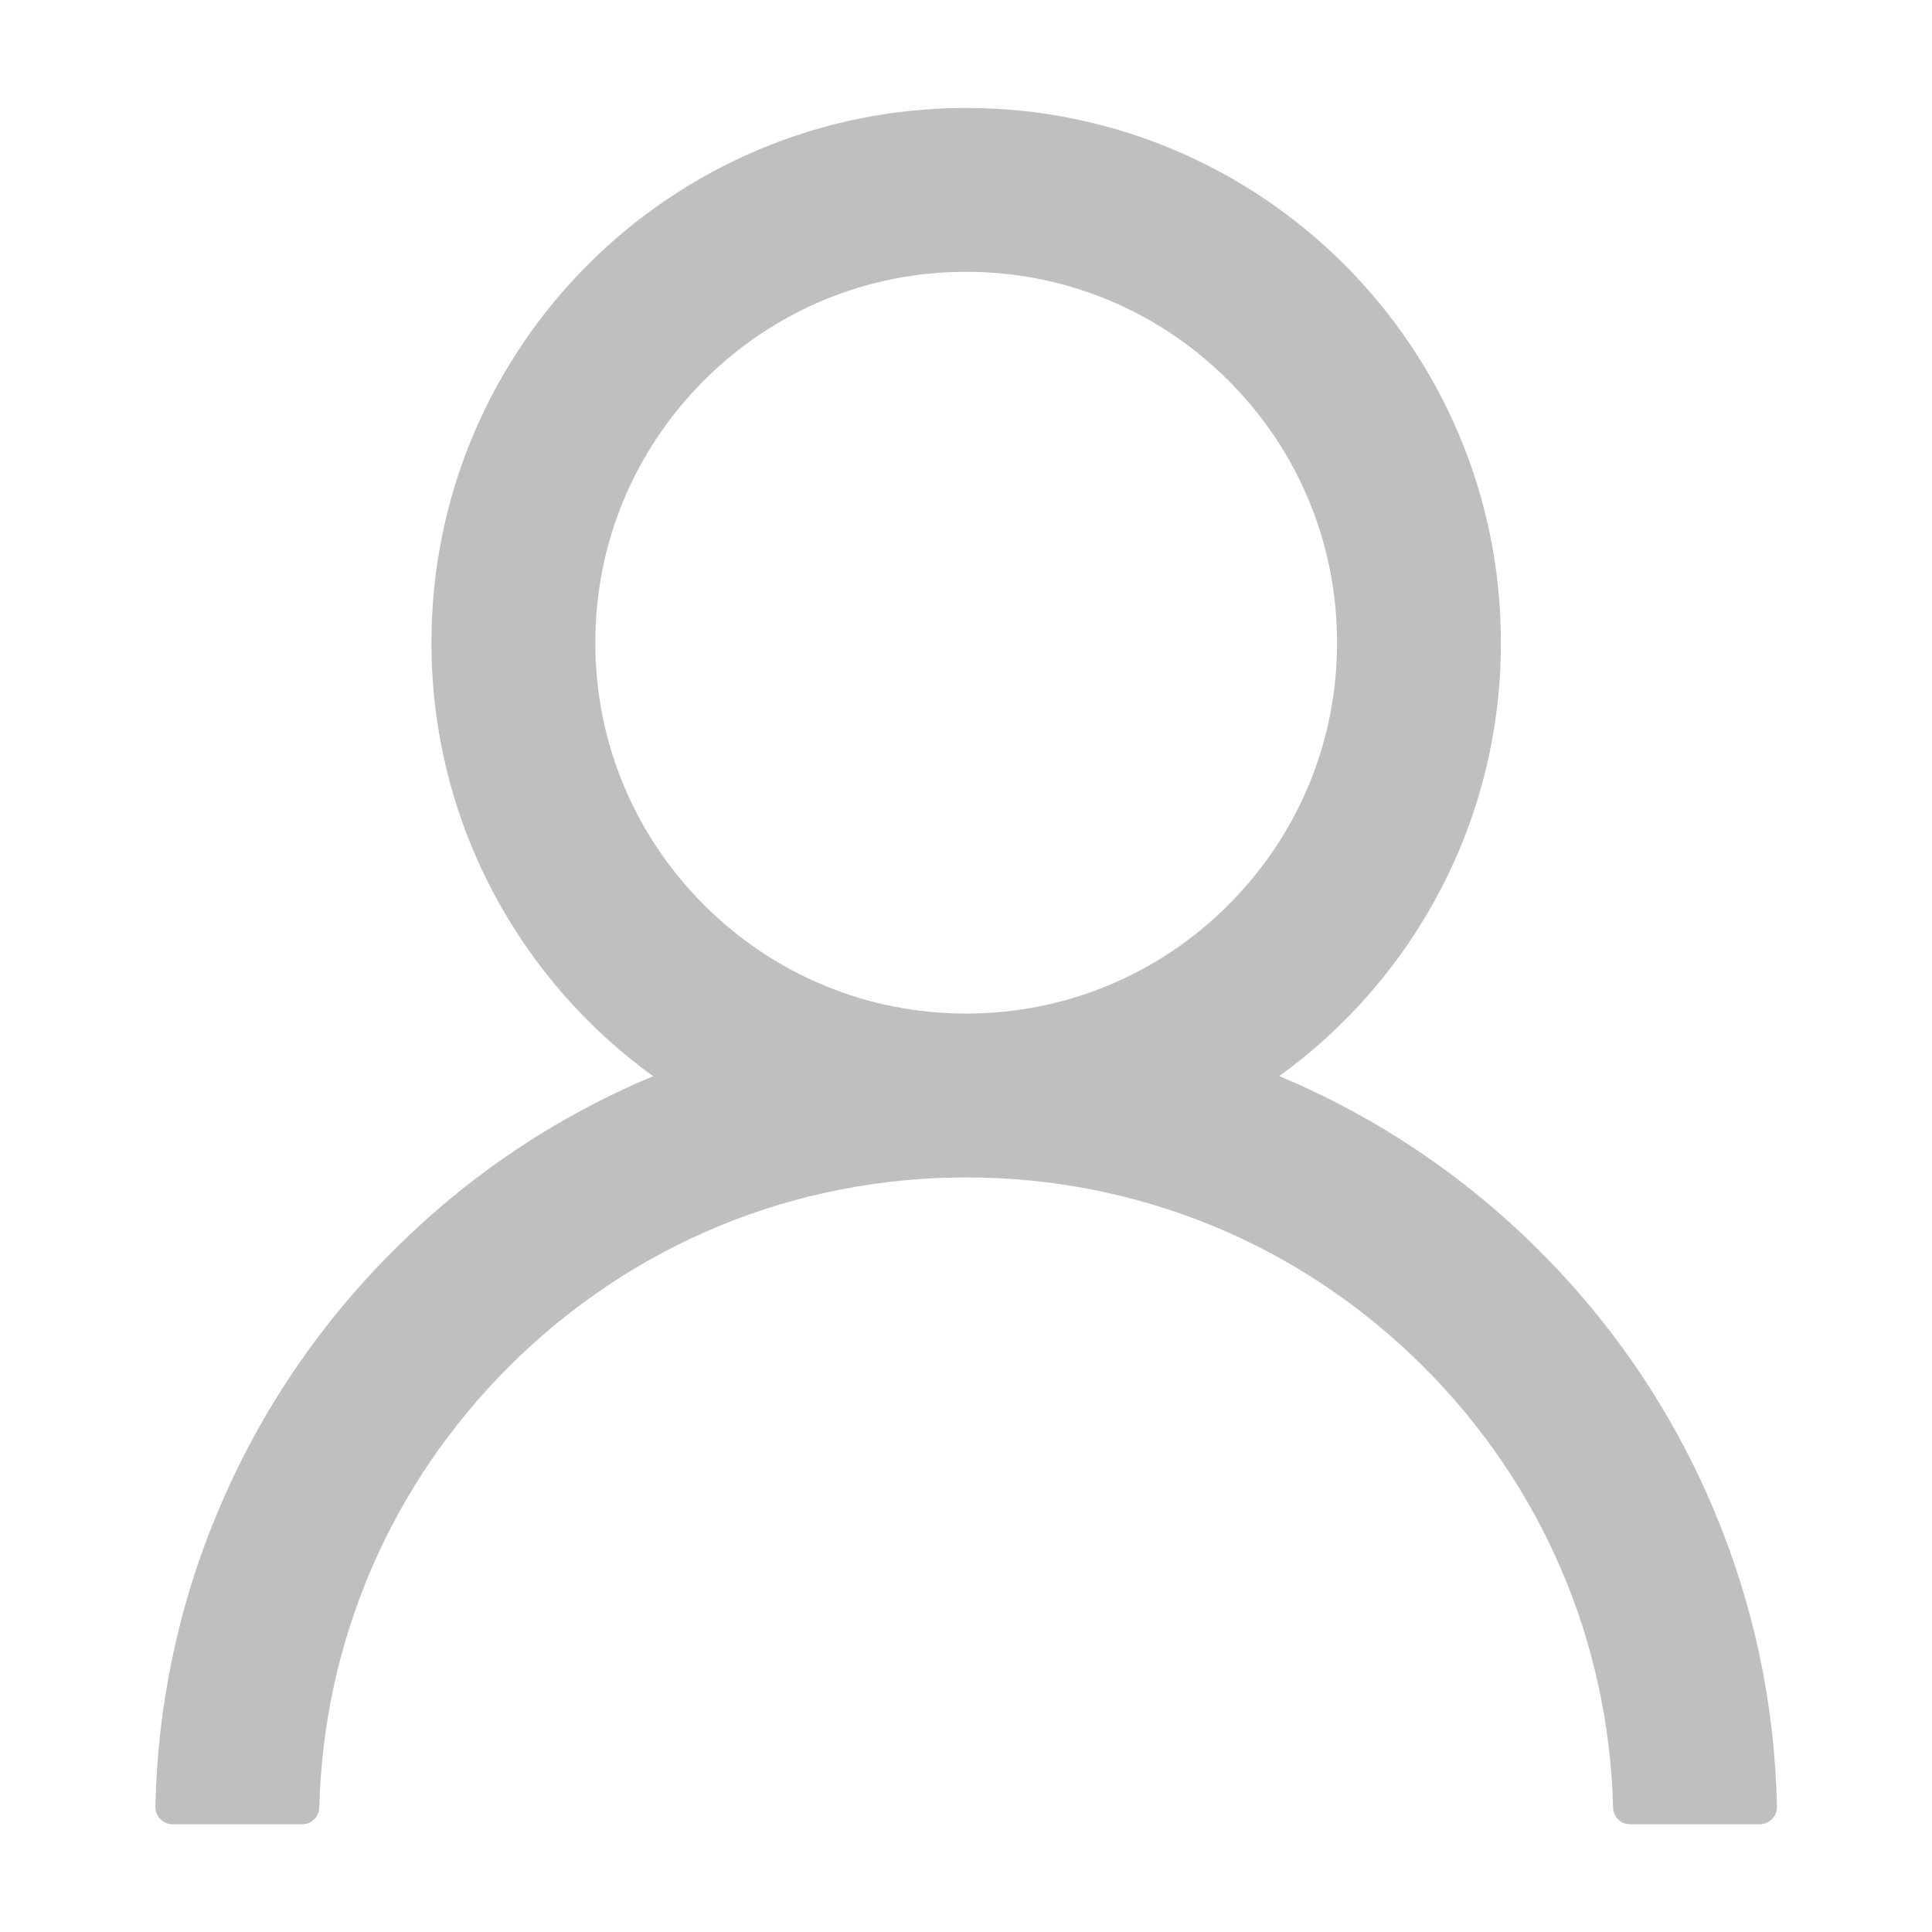
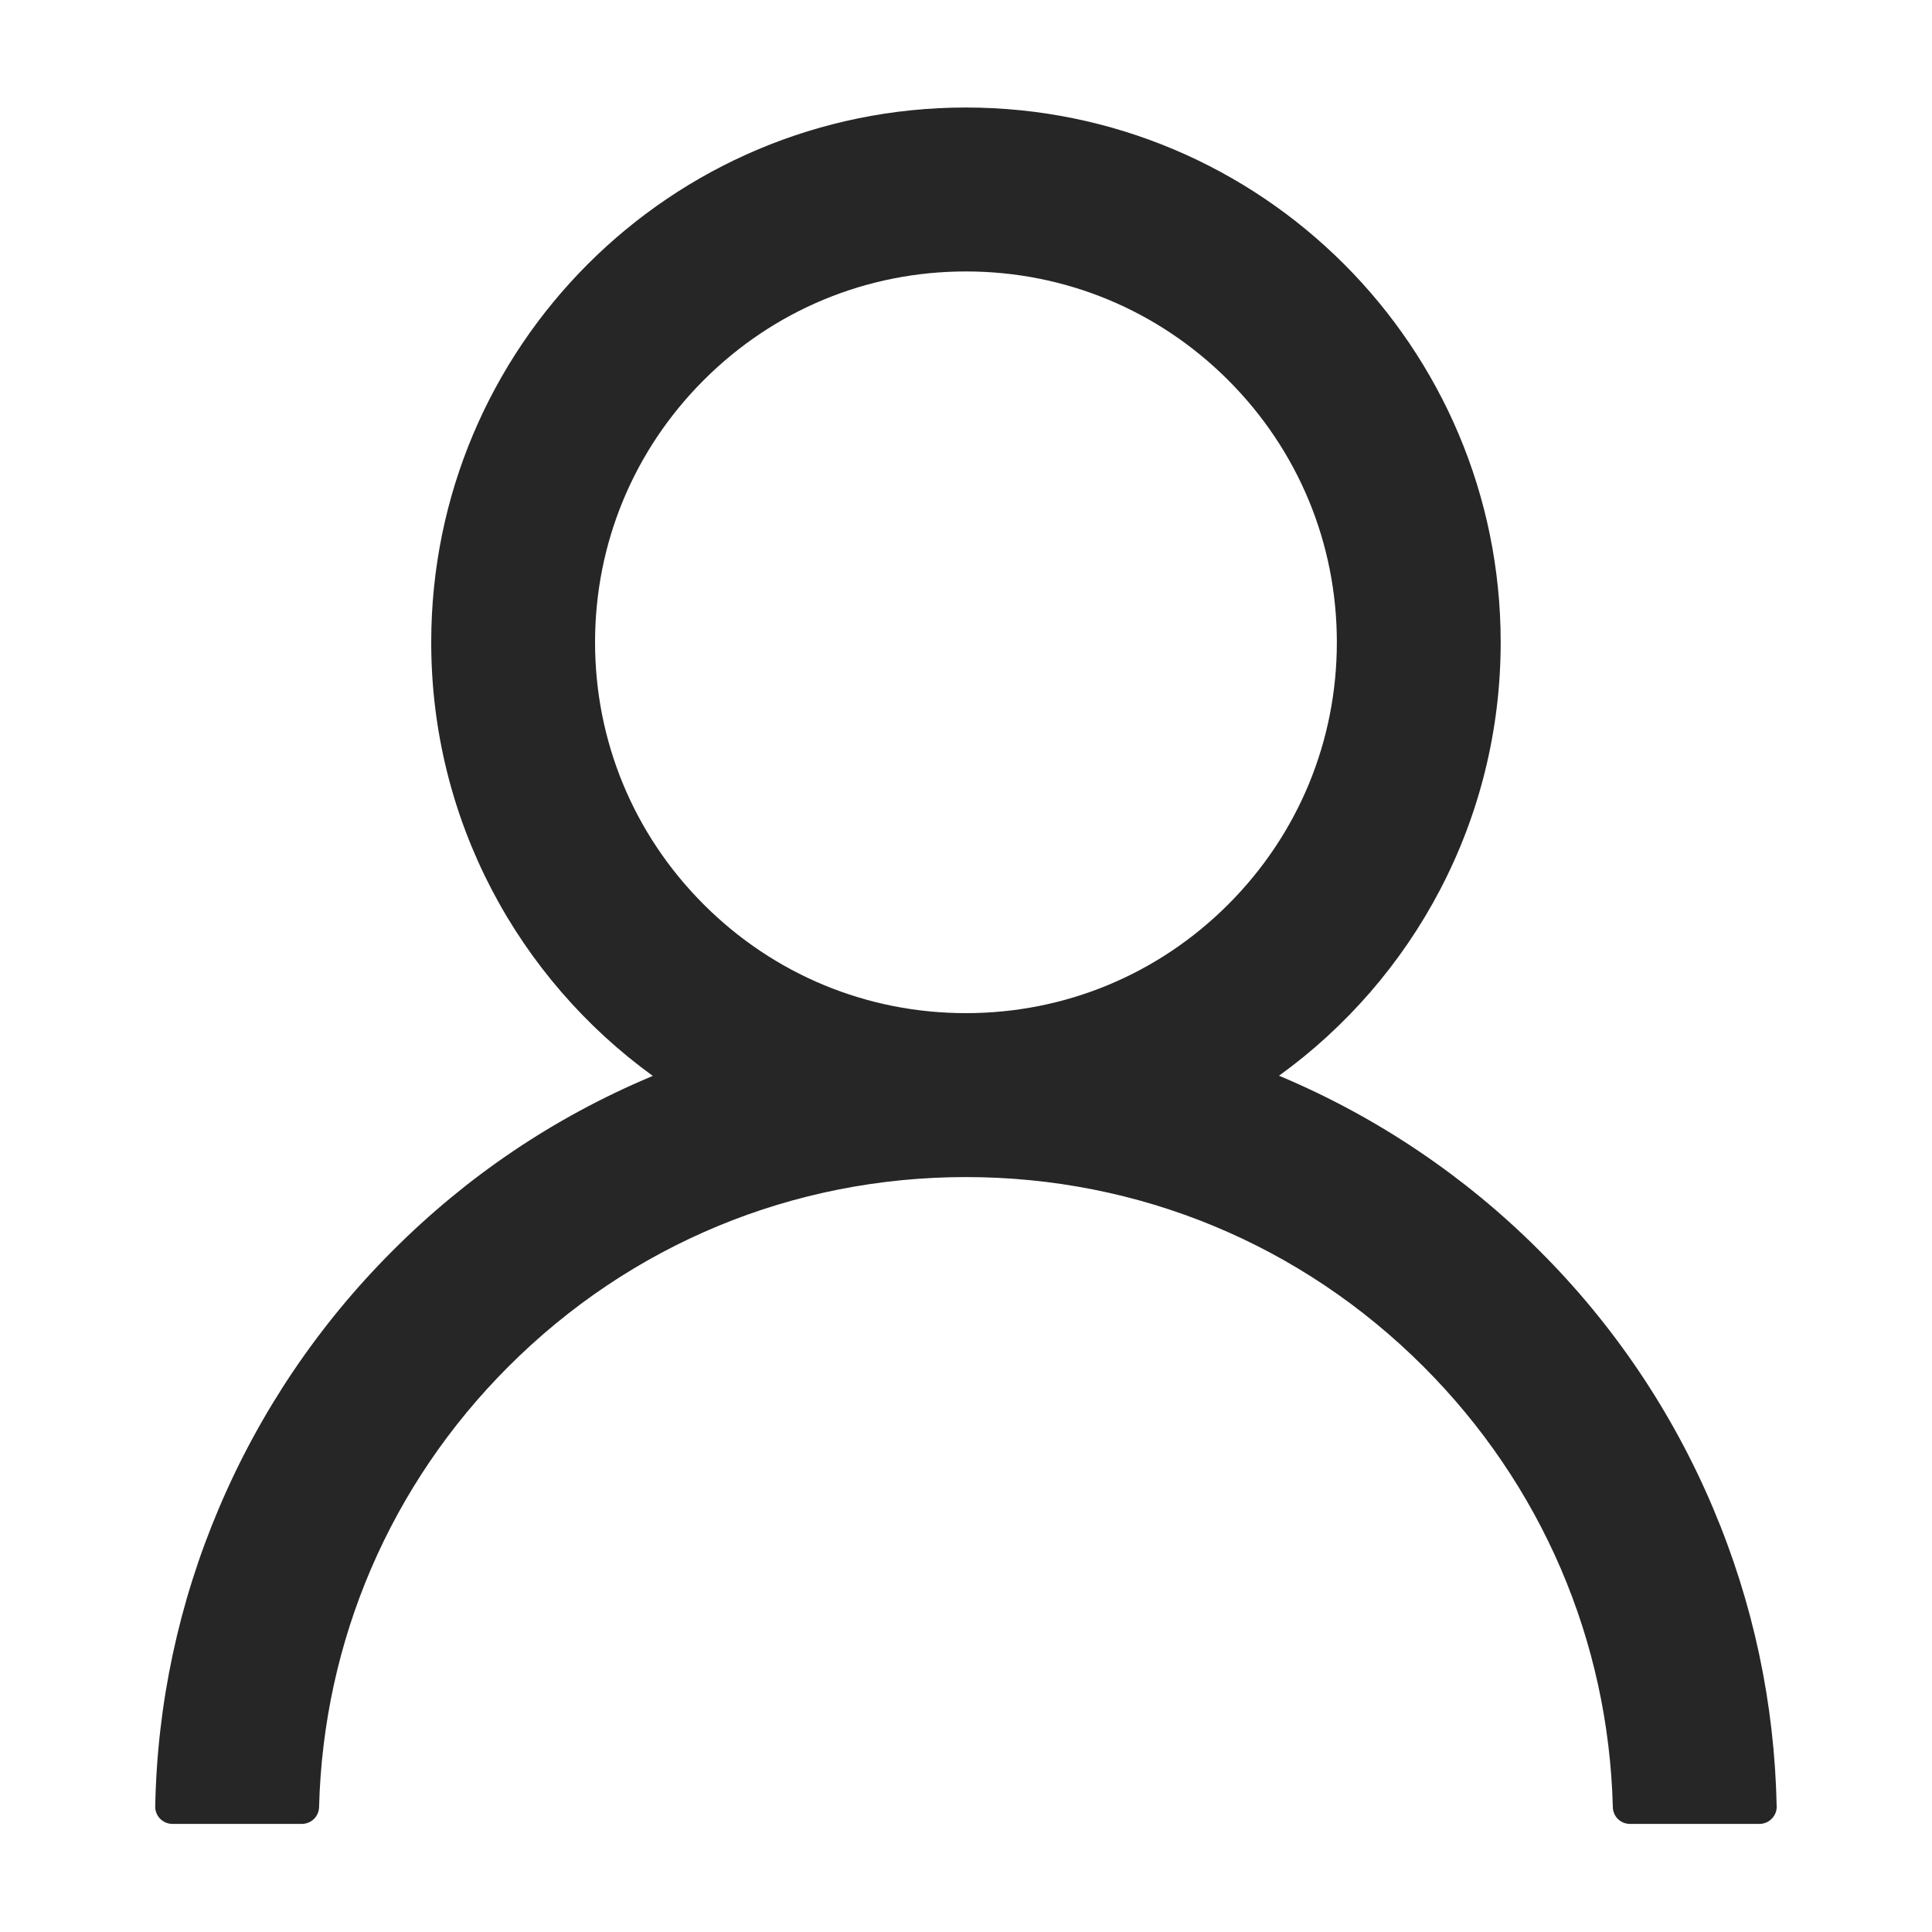
- <svg xmlns="http://www.w3.org/2000/svg" width="16" height="16" viewBox="0 0 16 16" fill="none">
-   <path d="M14.189 12.494C13.852 11.696 13.363 10.971 12.75 10.36C12.138 9.747 11.413 9.258 10.616 8.921C10.609 8.917 10.601 8.915 10.594 8.912C11.707 8.108 12.43 6.799 12.43 5.322C12.43 2.876 10.448 0.894 8.001 0.894C5.555 0.894 3.573 2.876 3.573 5.322C3.573 6.799 4.296 8.108 5.409 8.913C5.401 8.917 5.394 8.919 5.387 8.922C4.587 9.26 3.869 9.744 3.253 10.362C2.64 10.973 2.151 11.698 1.814 12.496C1.482 13.276 1.304 14.114 1.287 14.962C1.287 14.981 1.29 15 1.297 15.017C1.304 15.035 1.314 15.051 1.328 15.065C1.341 15.079 1.357 15.089 1.375 15.097C1.392 15.104 1.411 15.108 1.43 15.108H2.501C2.58 15.108 2.643 15.046 2.644 14.969C2.68 13.59 3.234 12.299 4.212 11.321C5.225 10.308 6.569 9.751 8.001 9.751C9.434 9.751 10.778 10.308 11.791 11.321C12.769 12.299 13.323 13.59 13.359 14.969C13.36 15.047 13.423 15.108 13.501 15.108H14.573C14.592 15.108 14.611 15.104 14.628 15.097C14.646 15.089 14.662 15.079 14.675 15.065C14.688 15.051 14.699 15.035 14.706 15.017C14.713 15 14.716 14.981 14.716 14.962C14.698 14.108 14.521 13.278 14.189 12.494ZM8.001 8.394C7.182 8.394 6.41 8.074 5.83 7.494C5.25 6.913 4.93 6.142 4.93 5.322C4.93 4.503 5.25 3.731 5.83 3.151C6.41 2.571 7.182 2.251 8.001 2.251C8.821 2.251 9.593 2.571 10.173 3.151C10.753 3.731 11.073 4.503 11.073 5.322C11.073 6.142 10.753 6.913 10.173 7.494C9.593 8.074 8.821 8.394 8.001 8.394Z" fill="#BFBFBF" />
+ <svg xmlns="http://www.w3.org/2000/svg" width="20" height="20" viewBox="0 0 20 20" fill="none">
+   <path d="M17.734 15.613C17.313 14.616 16.702 13.71 15.935 12.946C15.17 12.18 14.264 11.569 13.267 11.147C13.258 11.142 13.249 11.14 13.24 11.136C14.631 10.131 15.535 8.495 15.535 6.649C15.535 3.591 13.057 1.113 9.999 1.113C6.941 1.113 4.464 3.591 4.464 6.649C4.464 8.495 5.368 10.131 6.758 11.138C6.749 11.142 6.74 11.145 6.731 11.149C5.731 11.571 4.834 12.176 4.064 12.948C3.298 13.713 2.687 14.619 2.265 15.616C1.851 16.591 1.627 17.638 1.607 18.698C1.606 18.722 1.61 18.746 1.619 18.768C1.627 18.79 1.641 18.81 1.657 18.827C1.674 18.844 1.694 18.858 1.716 18.867C1.738 18.876 1.761 18.881 1.785 18.881H3.124C3.223 18.881 3.301 18.803 3.303 18.707C3.348 16.984 4.04 15.37 5.263 14.147C6.528 12.881 8.209 12.185 9.999 12.185C11.79 12.185 13.47 12.881 14.736 14.147C15.959 15.37 16.651 16.984 16.696 18.707C16.698 18.805 16.776 18.881 16.874 18.881H18.214C18.238 18.881 18.261 18.876 18.283 18.867C18.305 18.858 18.325 18.844 18.341 18.827C18.358 18.81 18.371 18.79 18.38 18.768C18.389 18.746 18.393 18.722 18.392 18.698C18.37 17.631 18.149 16.593 17.734 15.613ZM9.999 10.488C8.975 10.488 8.011 10.089 7.285 9.363C6.56 8.638 6.16 7.674 6.16 6.649C6.16 5.624 6.56 4.66 7.285 3.935C8.011 3.209 8.975 2.81 9.999 2.81C11.024 2.81 11.988 3.209 12.714 3.935C13.439 4.66 13.839 5.624 13.839 6.649C13.839 7.674 13.439 8.638 12.714 9.363C11.988 10.089 11.024 10.488 9.999 10.488Z" fill="black" fill-opacity="0.85" />
</svg>
